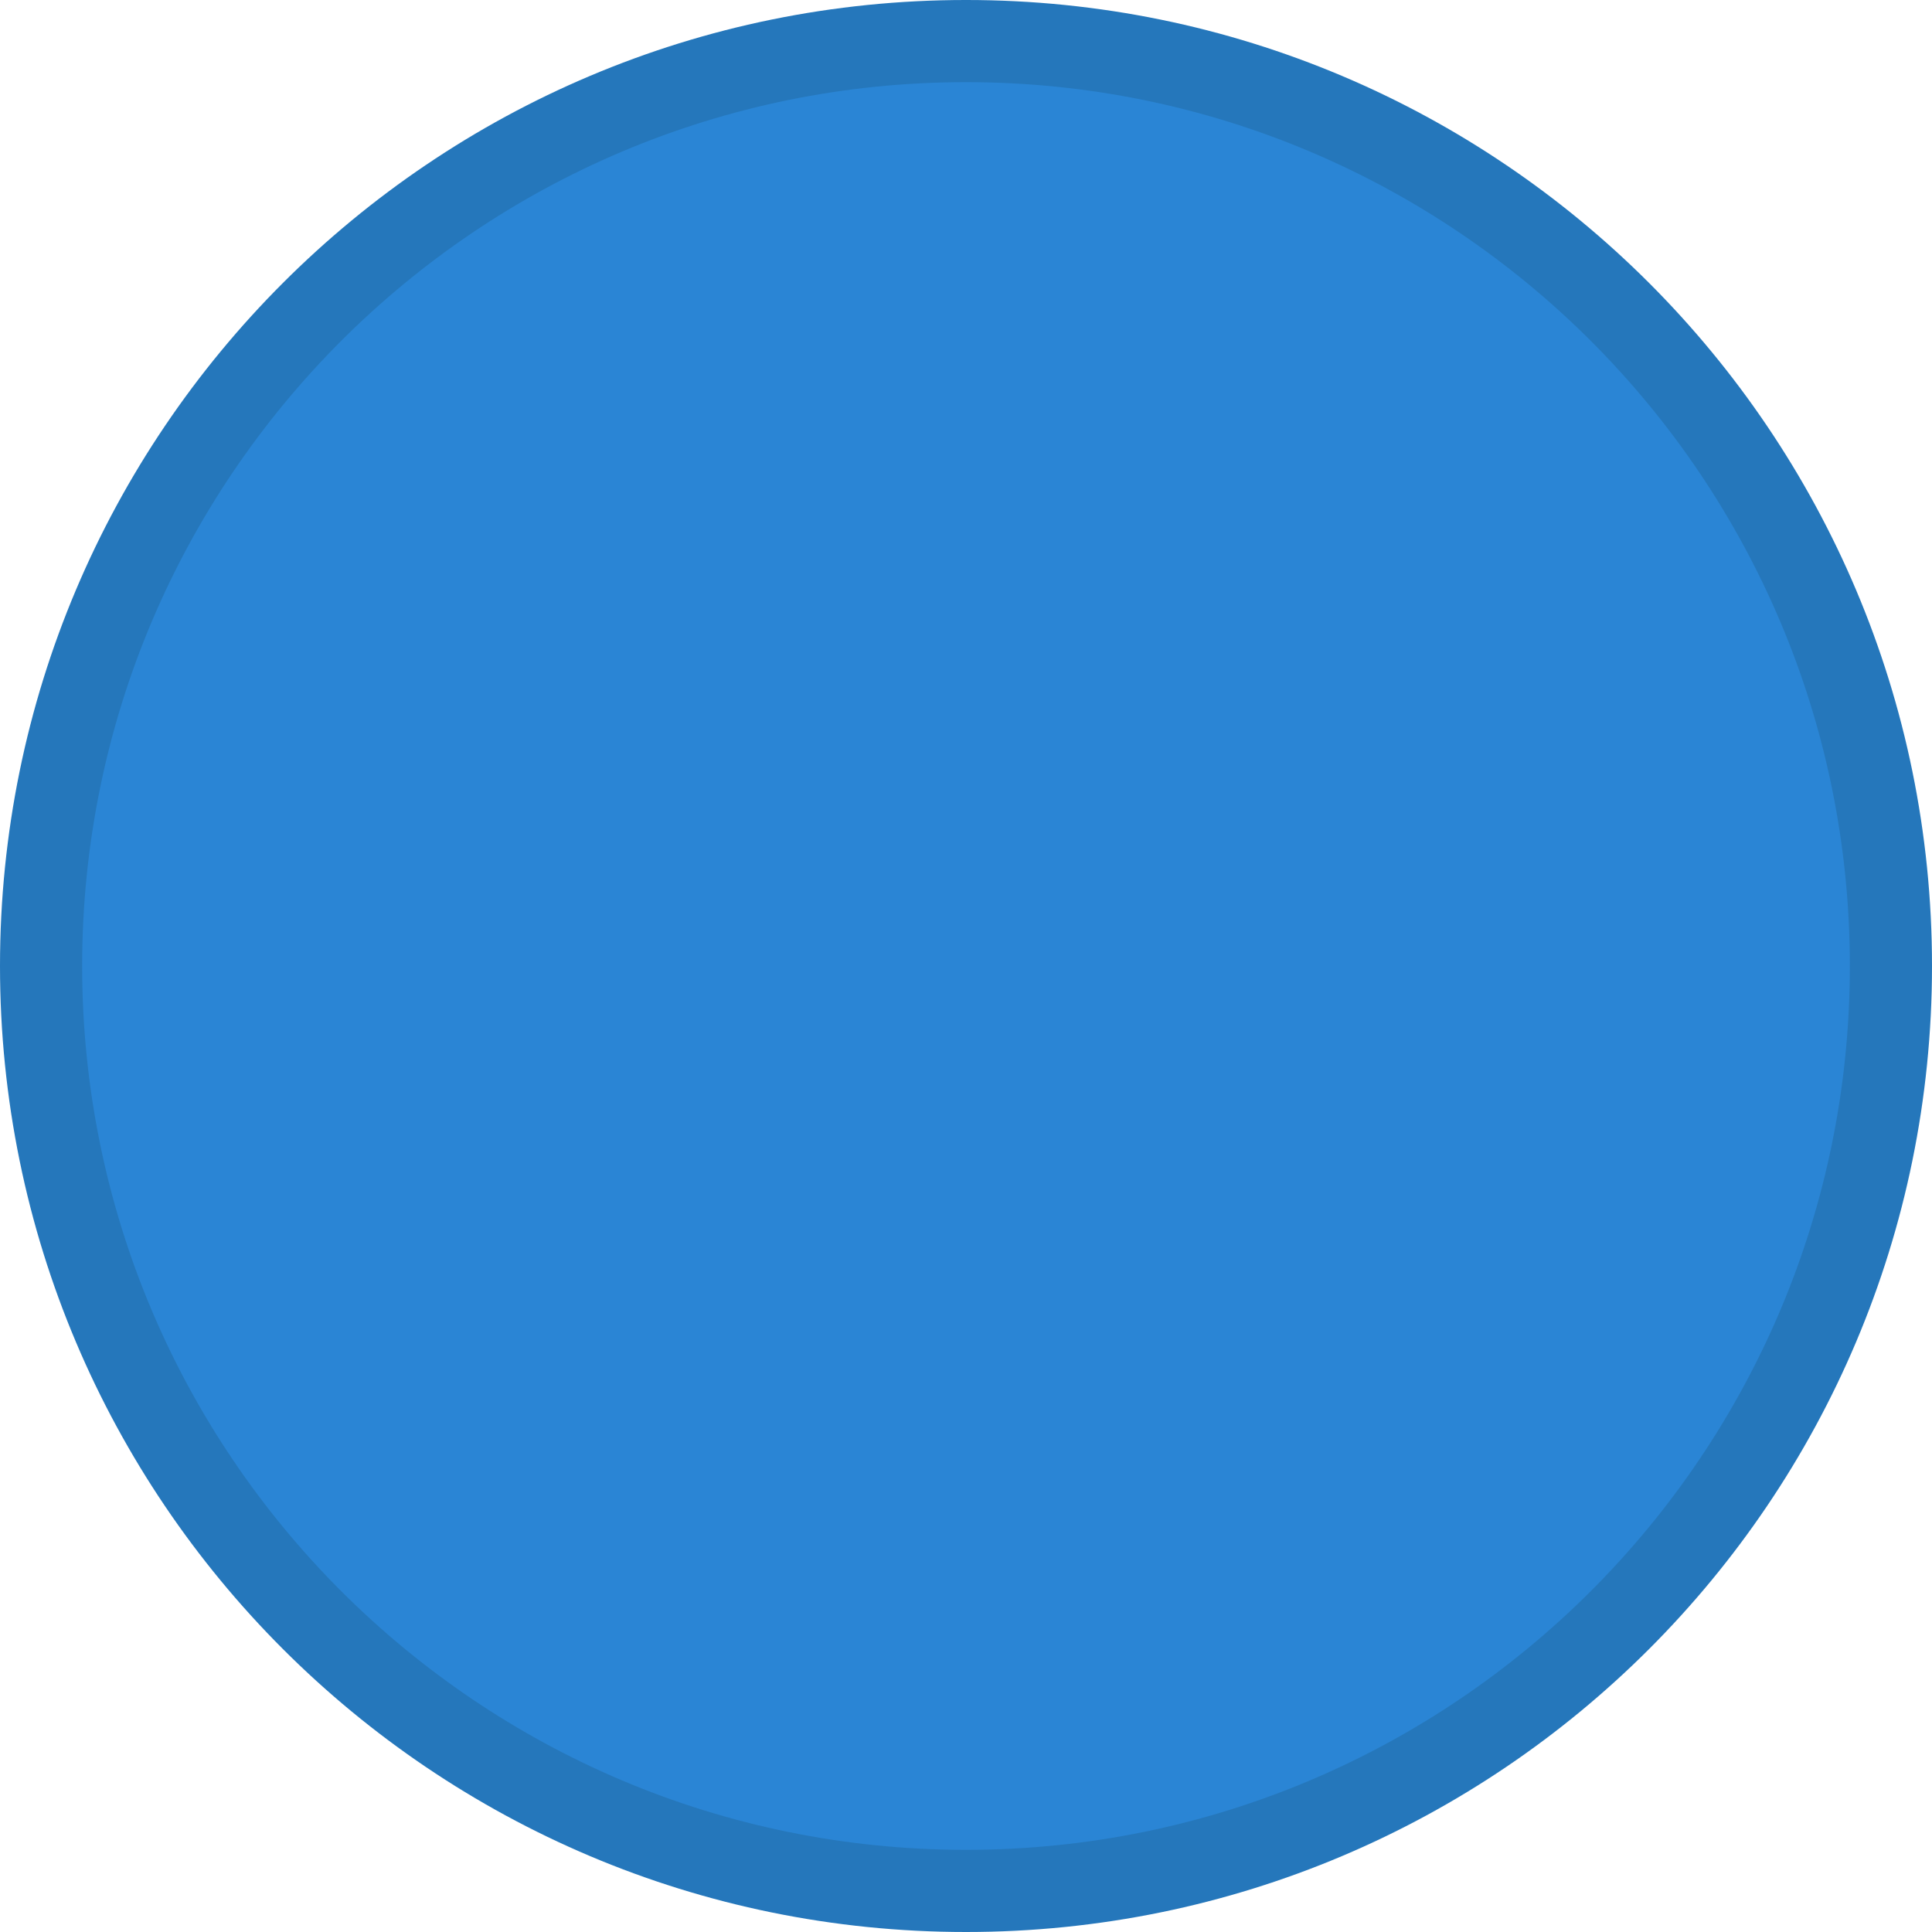
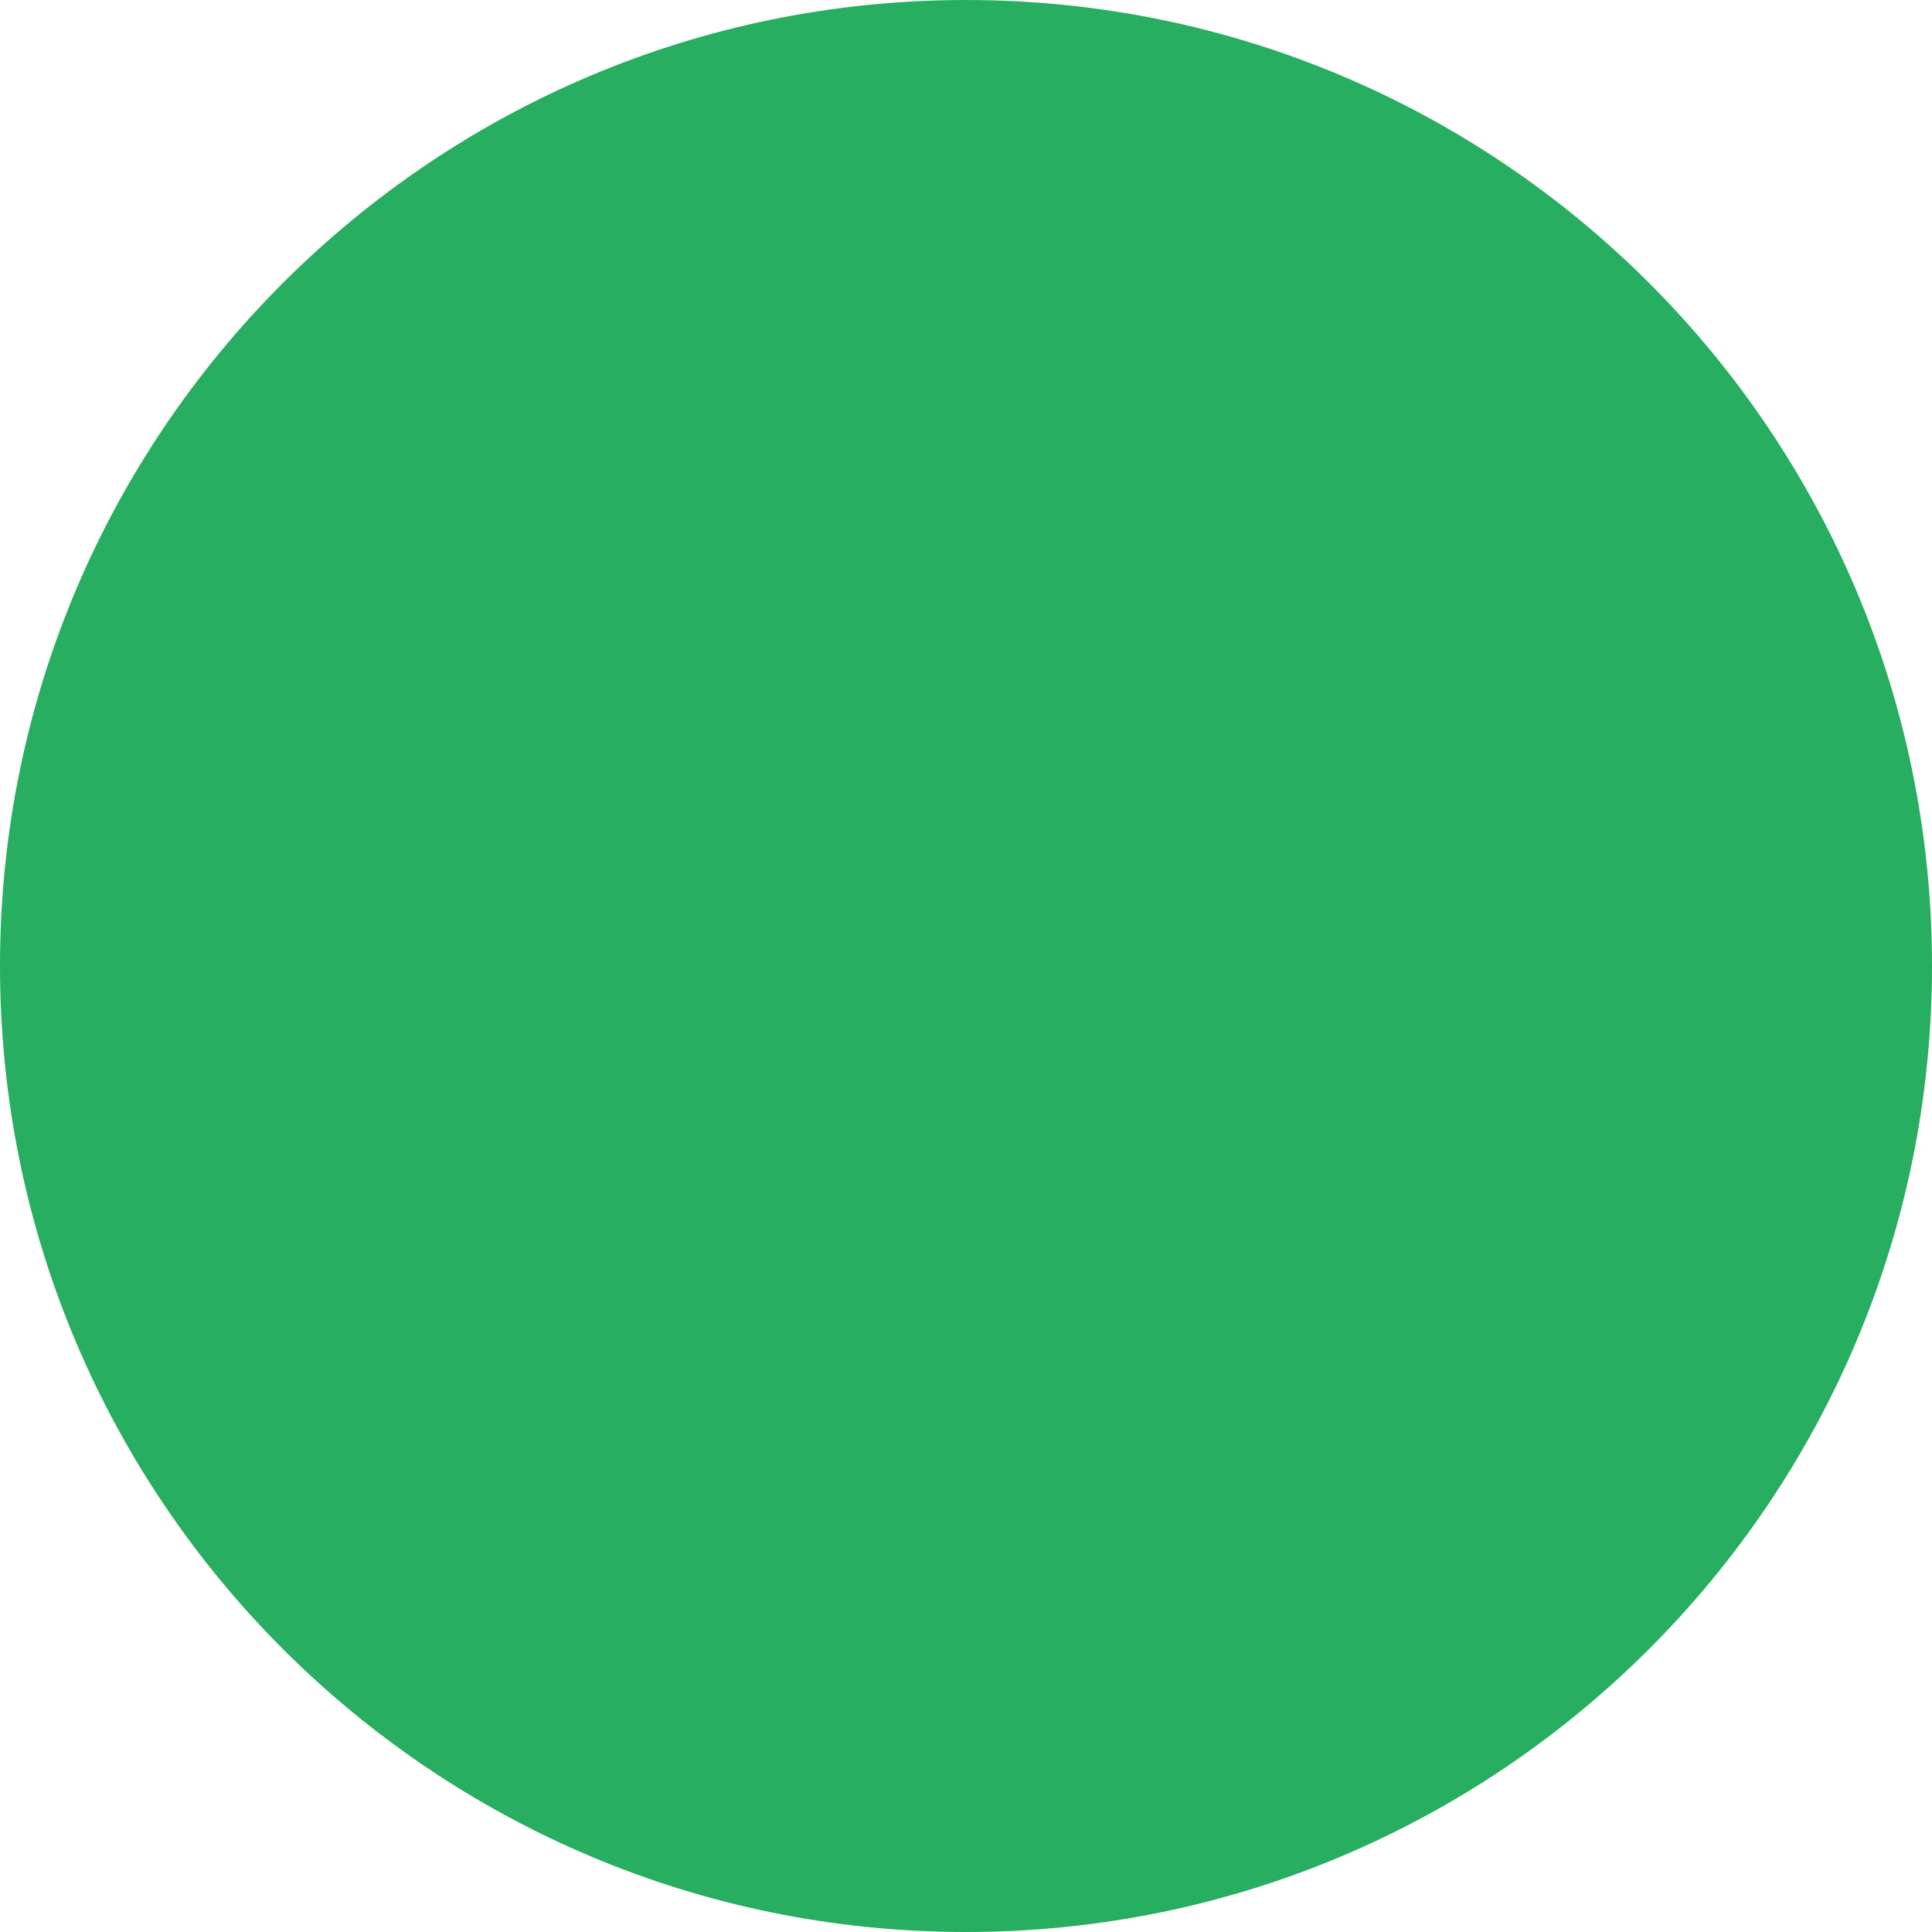
<svg xmlns="http://www.w3.org/2000/svg" viewBox="0 0 50 50" version="1.2" baseProfile="tiny">
  <defs>
</defs>
  <g fill="none" stroke="black" stroke-width="1" fill-rule="evenodd" stroke-linecap="square" stroke-linejoin="bevel">
-     <g fill="#2577bb" fill-opacity="1" stroke="none" transform="matrix(0.0548338,0,0,-0.0548336,-0.396175,50.4309)" font-family="SF Pro Display" font-size="10" font-weight="400" font-style="normal">
-       <path vector-effect="none" fill-rule="evenodd" d="M463.15,7.858 C714.95,7.858 919.071,211.983 919.071,463.788 C919.071,715.583 714.95,919.709 463.15,919.709 C211.35,919.709 7.225,715.583 7.225,463.788 C7.225,211.983 211.35,7.858 463.15,7.858 " />
-     </g>
-     <g fill="#2a85d5" fill-opacity="1" stroke="none" transform="matrix(0.0548338,0,0,-0.0548336,-0.396175,50.4309)" font-family="SF Pro Display" font-size="10" font-weight="400" font-style="normal">
-       <path vector-effect="none" fill-rule="evenodd" d="M463.15,46.638 C693.534,46.638 880.3,233.401 880.3,463.788 C880.3,694.166 693.534,880.929 463.15,880.929 C232.767,880.929 46,694.166 46,463.788 C46,233.401 232.767,46.638 463.15,46.638 " />
+     <g fill="#27ae60" fill-opacity="1" stroke="none" transform="matrix(0.0552959,0,0,-0.0552956,-1.62543,49.039)" font-family="SF Pro Display" font-size="10" font-weight="400" font-style="normal">
+       <path vector-effect="none" fill-rule="nonzero" d="M481.512,-17.379 C731.203,-17.379 933.621,185.04 933.621,434.736 C933.621,684.432 731.203,886.851 481.512,886.851 C231.814,886.851 29.395,684.432 29.395,434.736 C29.395,185.04 231.814,-17.379 481.512,-17.379 " />
    </g>
    <g fill="none" stroke="#000000" stroke-opacity="1" stroke-width="1" stroke-linecap="square" stroke-linejoin="bevel" transform="matrix(1,0,0,1,0,0)" font-family="SF Pro Display" font-size="10" font-weight="400" font-style="normal">
</g>
  </g>
</svg>
